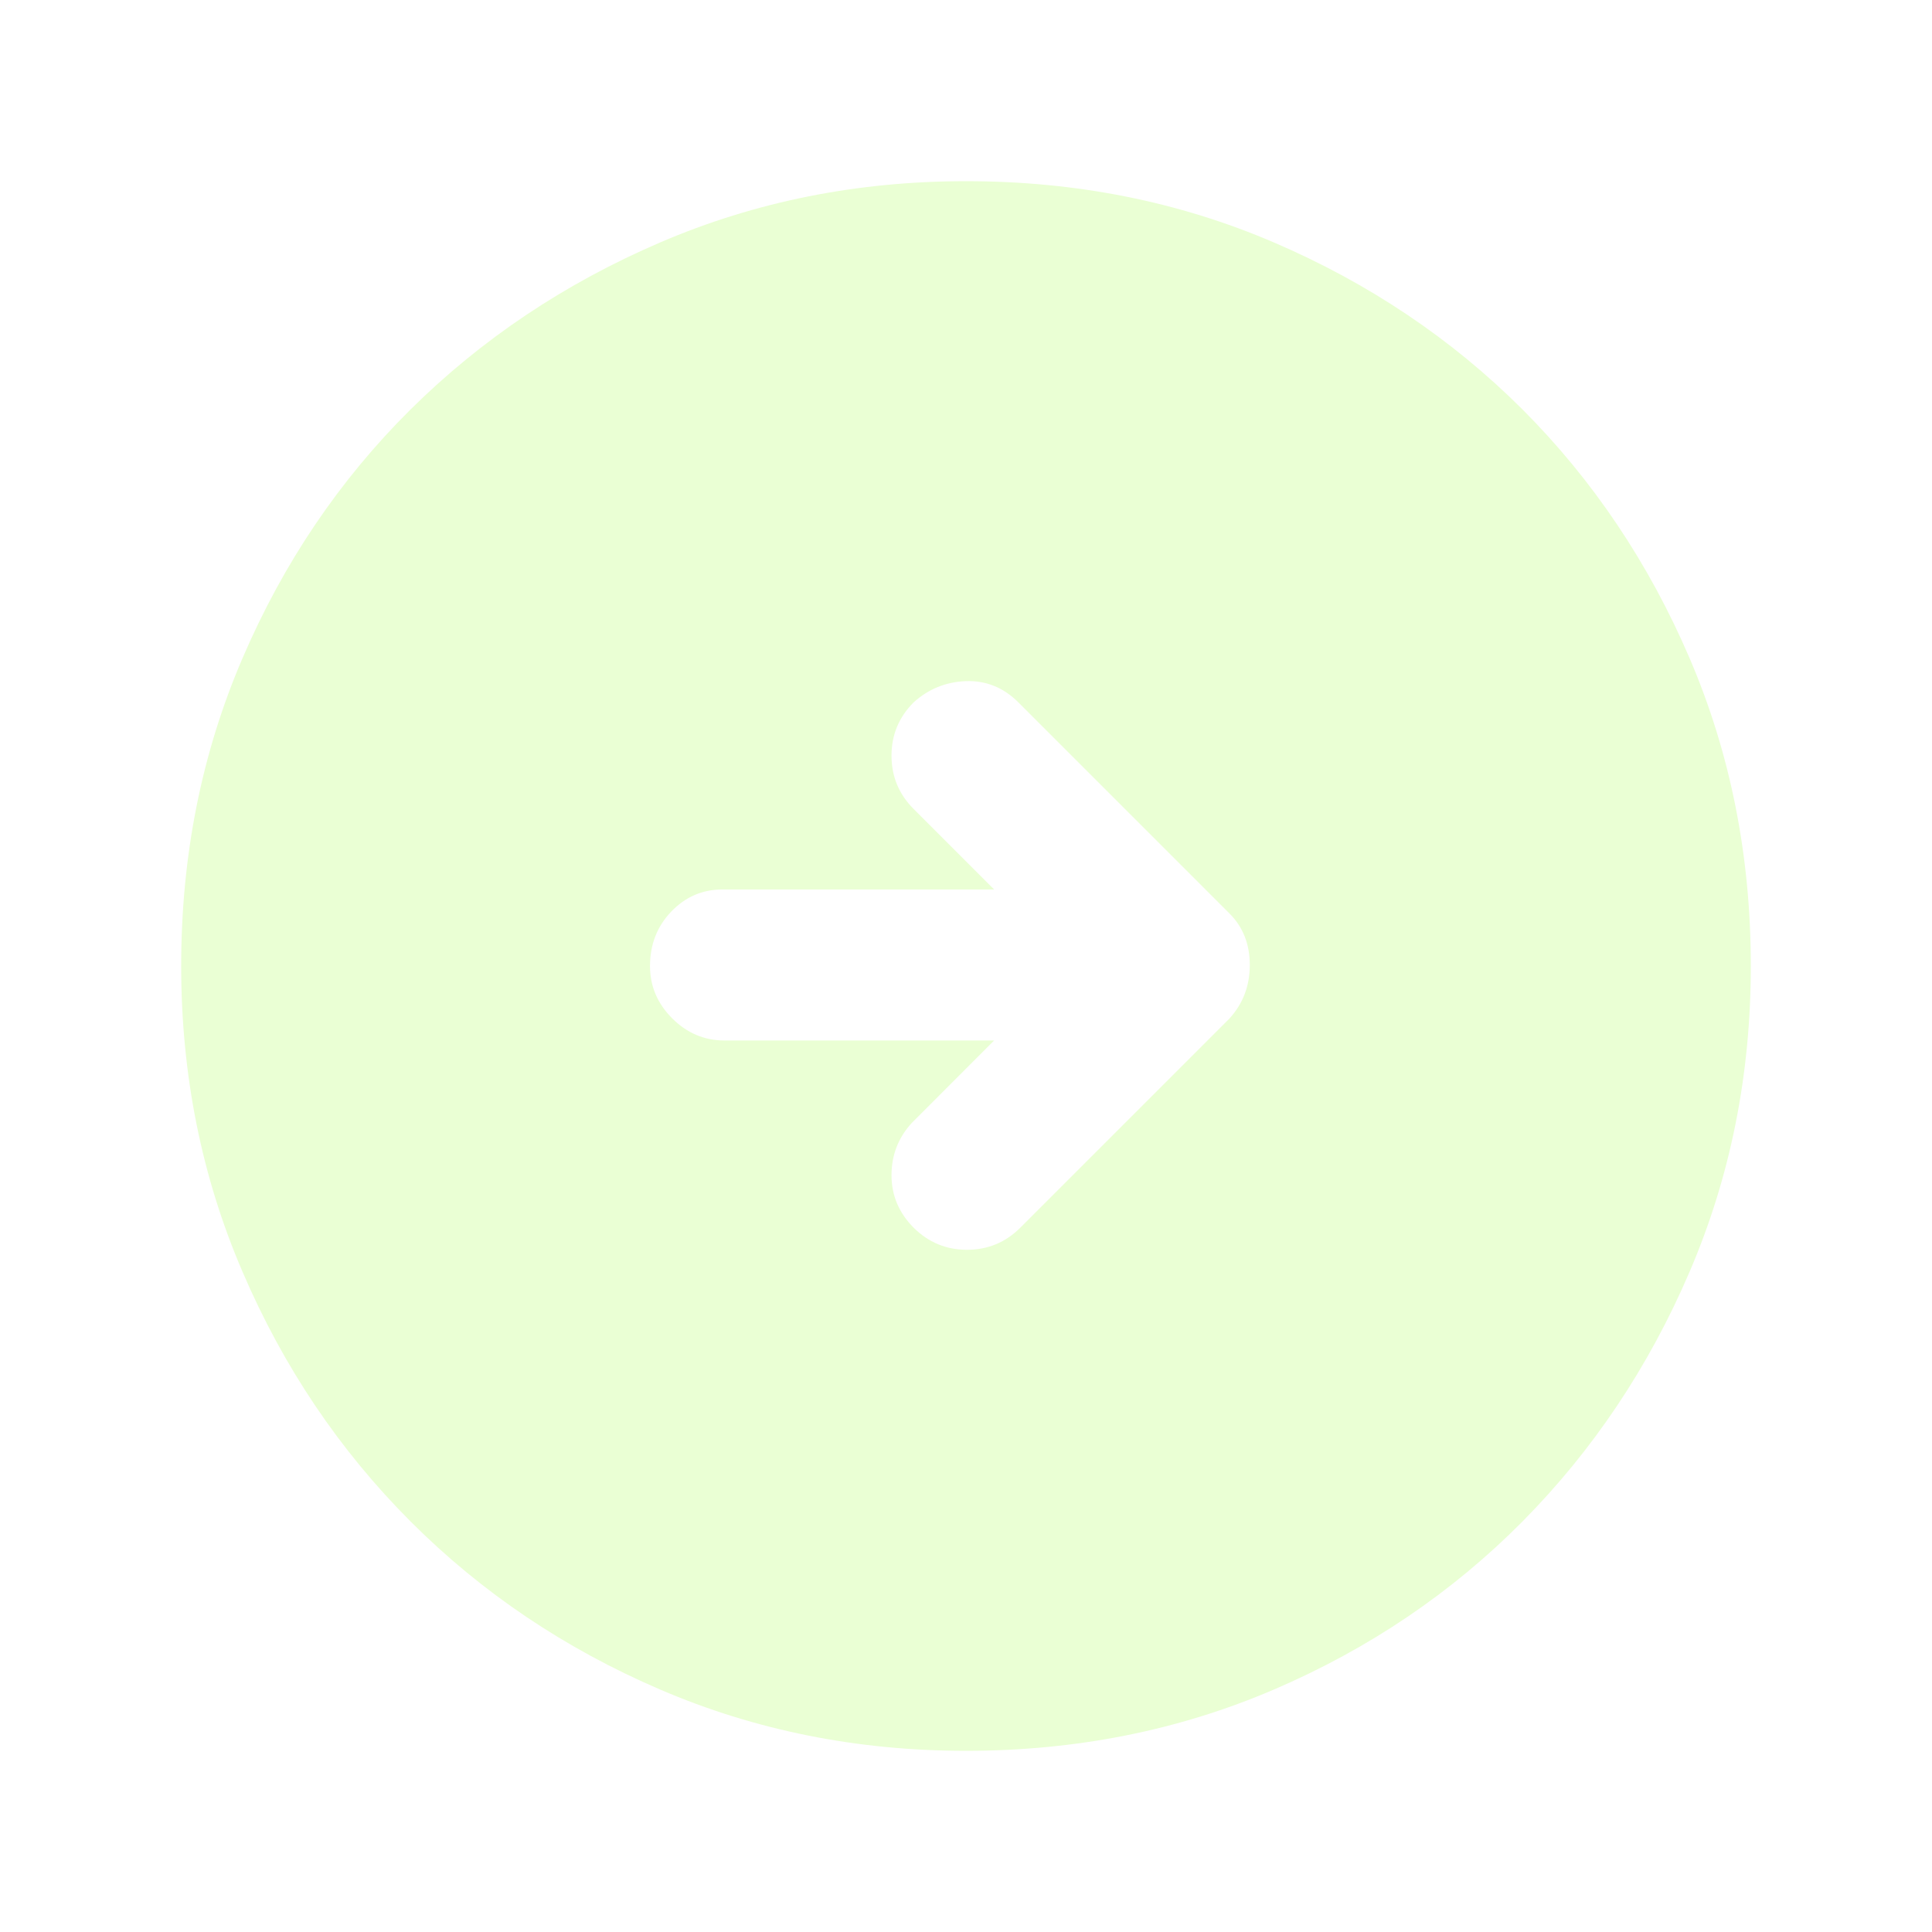
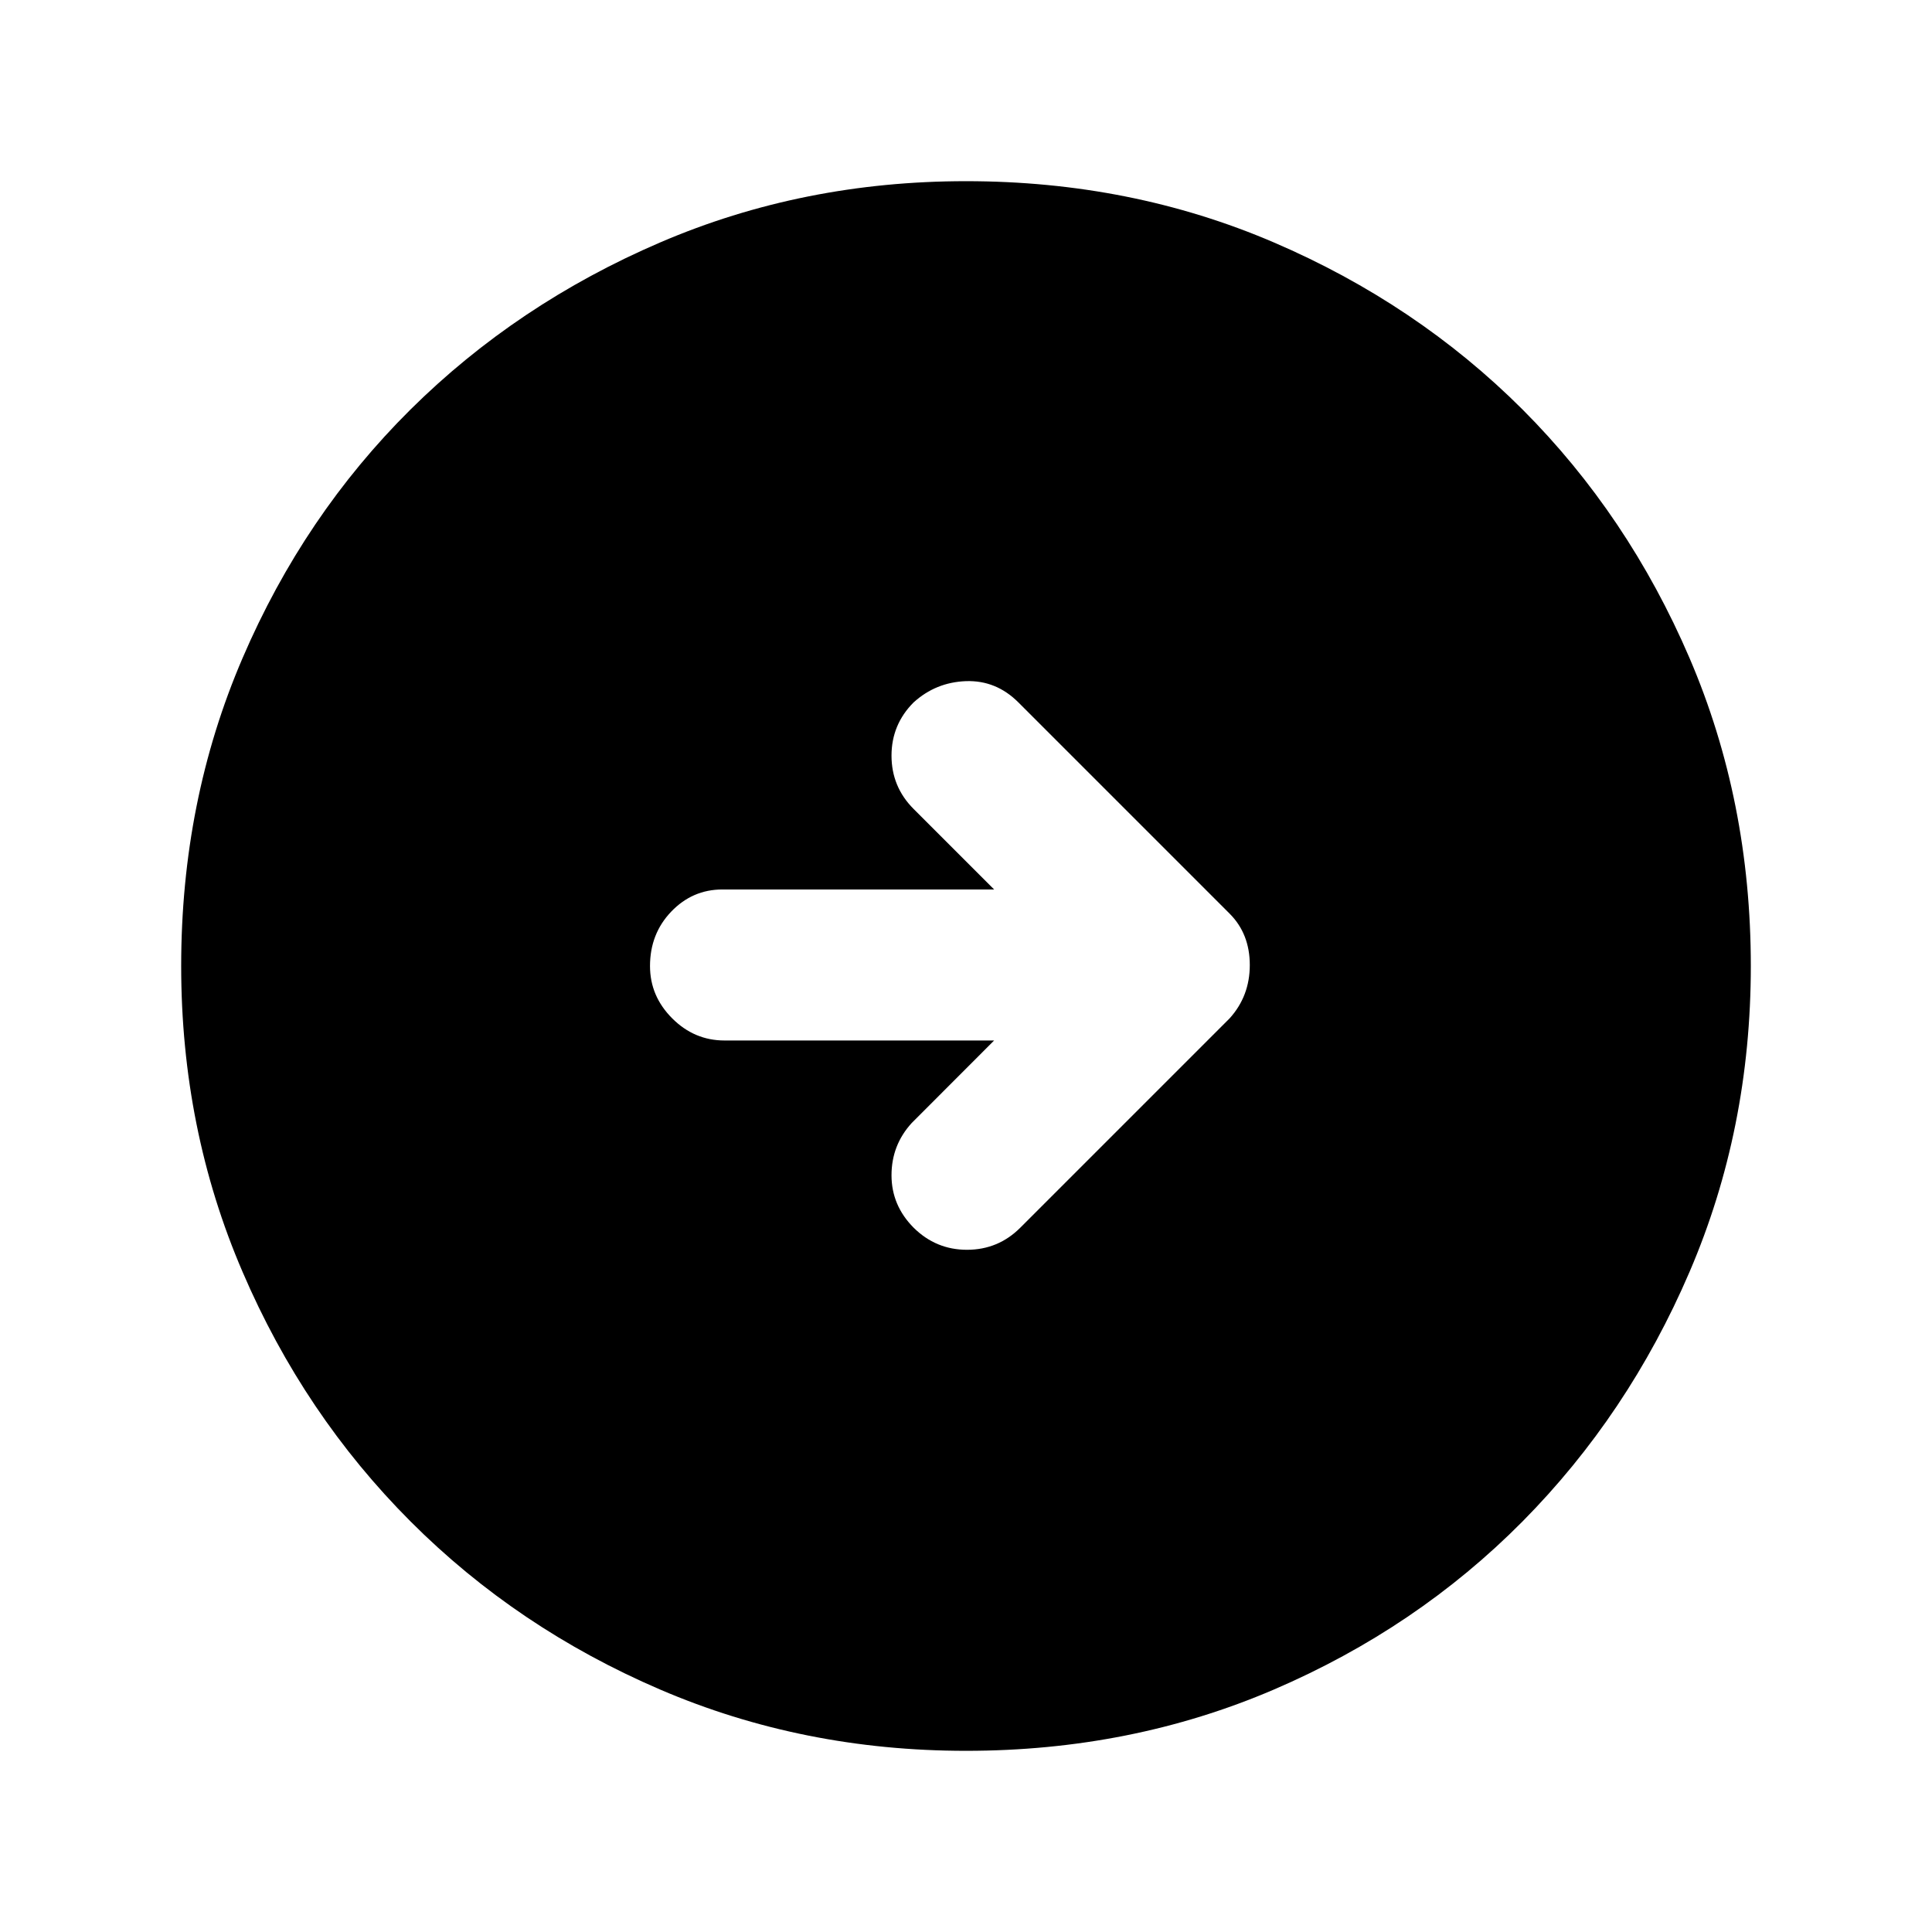
<svg xmlns="http://www.w3.org/2000/svg" width="18" height="18" viewBox="0 0 18 18" fill="none">
-   <path d="M9.506 11.438L11.456 9.488C11.581 9.35 11.644 9.184 11.644 8.991C11.644 8.797 11.581 8.637 11.456 8.512L9.488 6.544C9.35 6.406 9.188 6.34 9 6.346C8.812 6.353 8.65 6.419 8.512 6.544C8.375 6.681 8.306 6.847 8.306 7.04C8.306 7.234 8.375 7.4 8.512 7.537L9.262 8.287H6.731C6.544 8.287 6.385 8.356 6.253 8.494C6.122 8.631 6.056 8.8 6.056 9C6.056 9.188 6.125 9.35 6.263 9.488C6.4 9.625 6.562 9.694 6.75 9.694H9.262L8.494 10.463C8.369 10.6 8.306 10.762 8.306 10.95C8.306 11.137 8.375 11.3 8.512 11.438C8.65 11.575 8.816 11.644 9.009 11.644C9.203 11.644 9.369 11.575 9.506 11.438ZM9 16.312C7.987 16.312 7.037 16.122 6.15 15.741C5.263 15.36 4.487 14.838 3.825 14.175C3.163 13.512 2.641 12.738 2.26 11.85C1.878 10.963 1.688 10.012 1.688 9C1.688 7.975 1.878 7.019 2.26 6.131C2.641 5.244 3.163 4.472 3.825 3.815C4.487 3.159 5.263 2.64 6.15 2.259C7.037 1.878 7.987 1.688 9 1.688C10.025 1.688 10.981 1.878 11.869 2.259C12.756 2.64 13.528 3.159 14.185 3.815C14.841 4.472 15.36 5.244 15.741 6.131C16.122 7.019 16.312 7.975 16.312 9C16.312 10.012 16.122 10.963 15.741 11.85C15.36 12.738 14.841 13.512 14.185 14.175C13.528 14.838 12.756 15.36 11.869 15.741C10.981 16.122 10.025 16.312 9 16.312Z" fill="#EAFFD4" />
+   <path d="M9.506 11.438L11.456 9.488C11.581 9.35 11.644 9.184 11.644 8.991C11.644 8.797 11.581 8.637 11.456 8.512L9.488 6.544C9.35 6.406 9.188 6.34 9 6.346C8.812 6.353 8.65 6.419 8.512 6.544C8.375 6.681 8.306 6.847 8.306 7.04C8.306 7.234 8.375 7.4 8.512 7.537L9.262 8.287H6.731C6.544 8.287 6.385 8.356 6.253 8.494C6.122 8.631 6.056 8.8 6.056 9C6.056 9.188 6.125 9.35 6.263 9.488C6.4 9.625 6.562 9.694 6.75 9.694H9.262L8.494 10.463C8.369 10.6 8.306 10.762 8.306 10.95C8.306 11.137 8.375 11.3 8.512 11.438C8.65 11.575 8.816 11.644 9.009 11.644C9.203 11.644 9.369 11.575 9.506 11.438ZM9 16.312C7.987 16.312 7.037 16.122 6.15 15.741C5.263 15.36 4.487 14.838 3.825 14.175C3.163 13.512 2.641 12.738 2.26 11.85C1.878 10.963 1.688 10.012 1.688 9C1.688 7.975 1.878 7.019 2.26 6.131C2.641 5.244 3.163 4.472 3.825 3.815C4.487 3.159 5.263 2.64 6.15 2.259C7.037 1.878 7.987 1.688 9 1.688C10.025 1.688 10.981 1.878 11.869 2.259C12.756 2.64 13.528 3.159 14.185 3.815C14.841 4.472 15.36 5.244 15.741 6.131C16.122 7.019 16.312 7.975 16.312 9C16.312 10.012 16.122 10.963 15.741 11.85C15.36 12.738 14.841 13.512 14.185 14.175C13.528 14.838 12.756 15.36 11.869 15.741C10.981 16.122 10.025 16.312 9 16.312Z" fill="currentColor" />
</svg>
